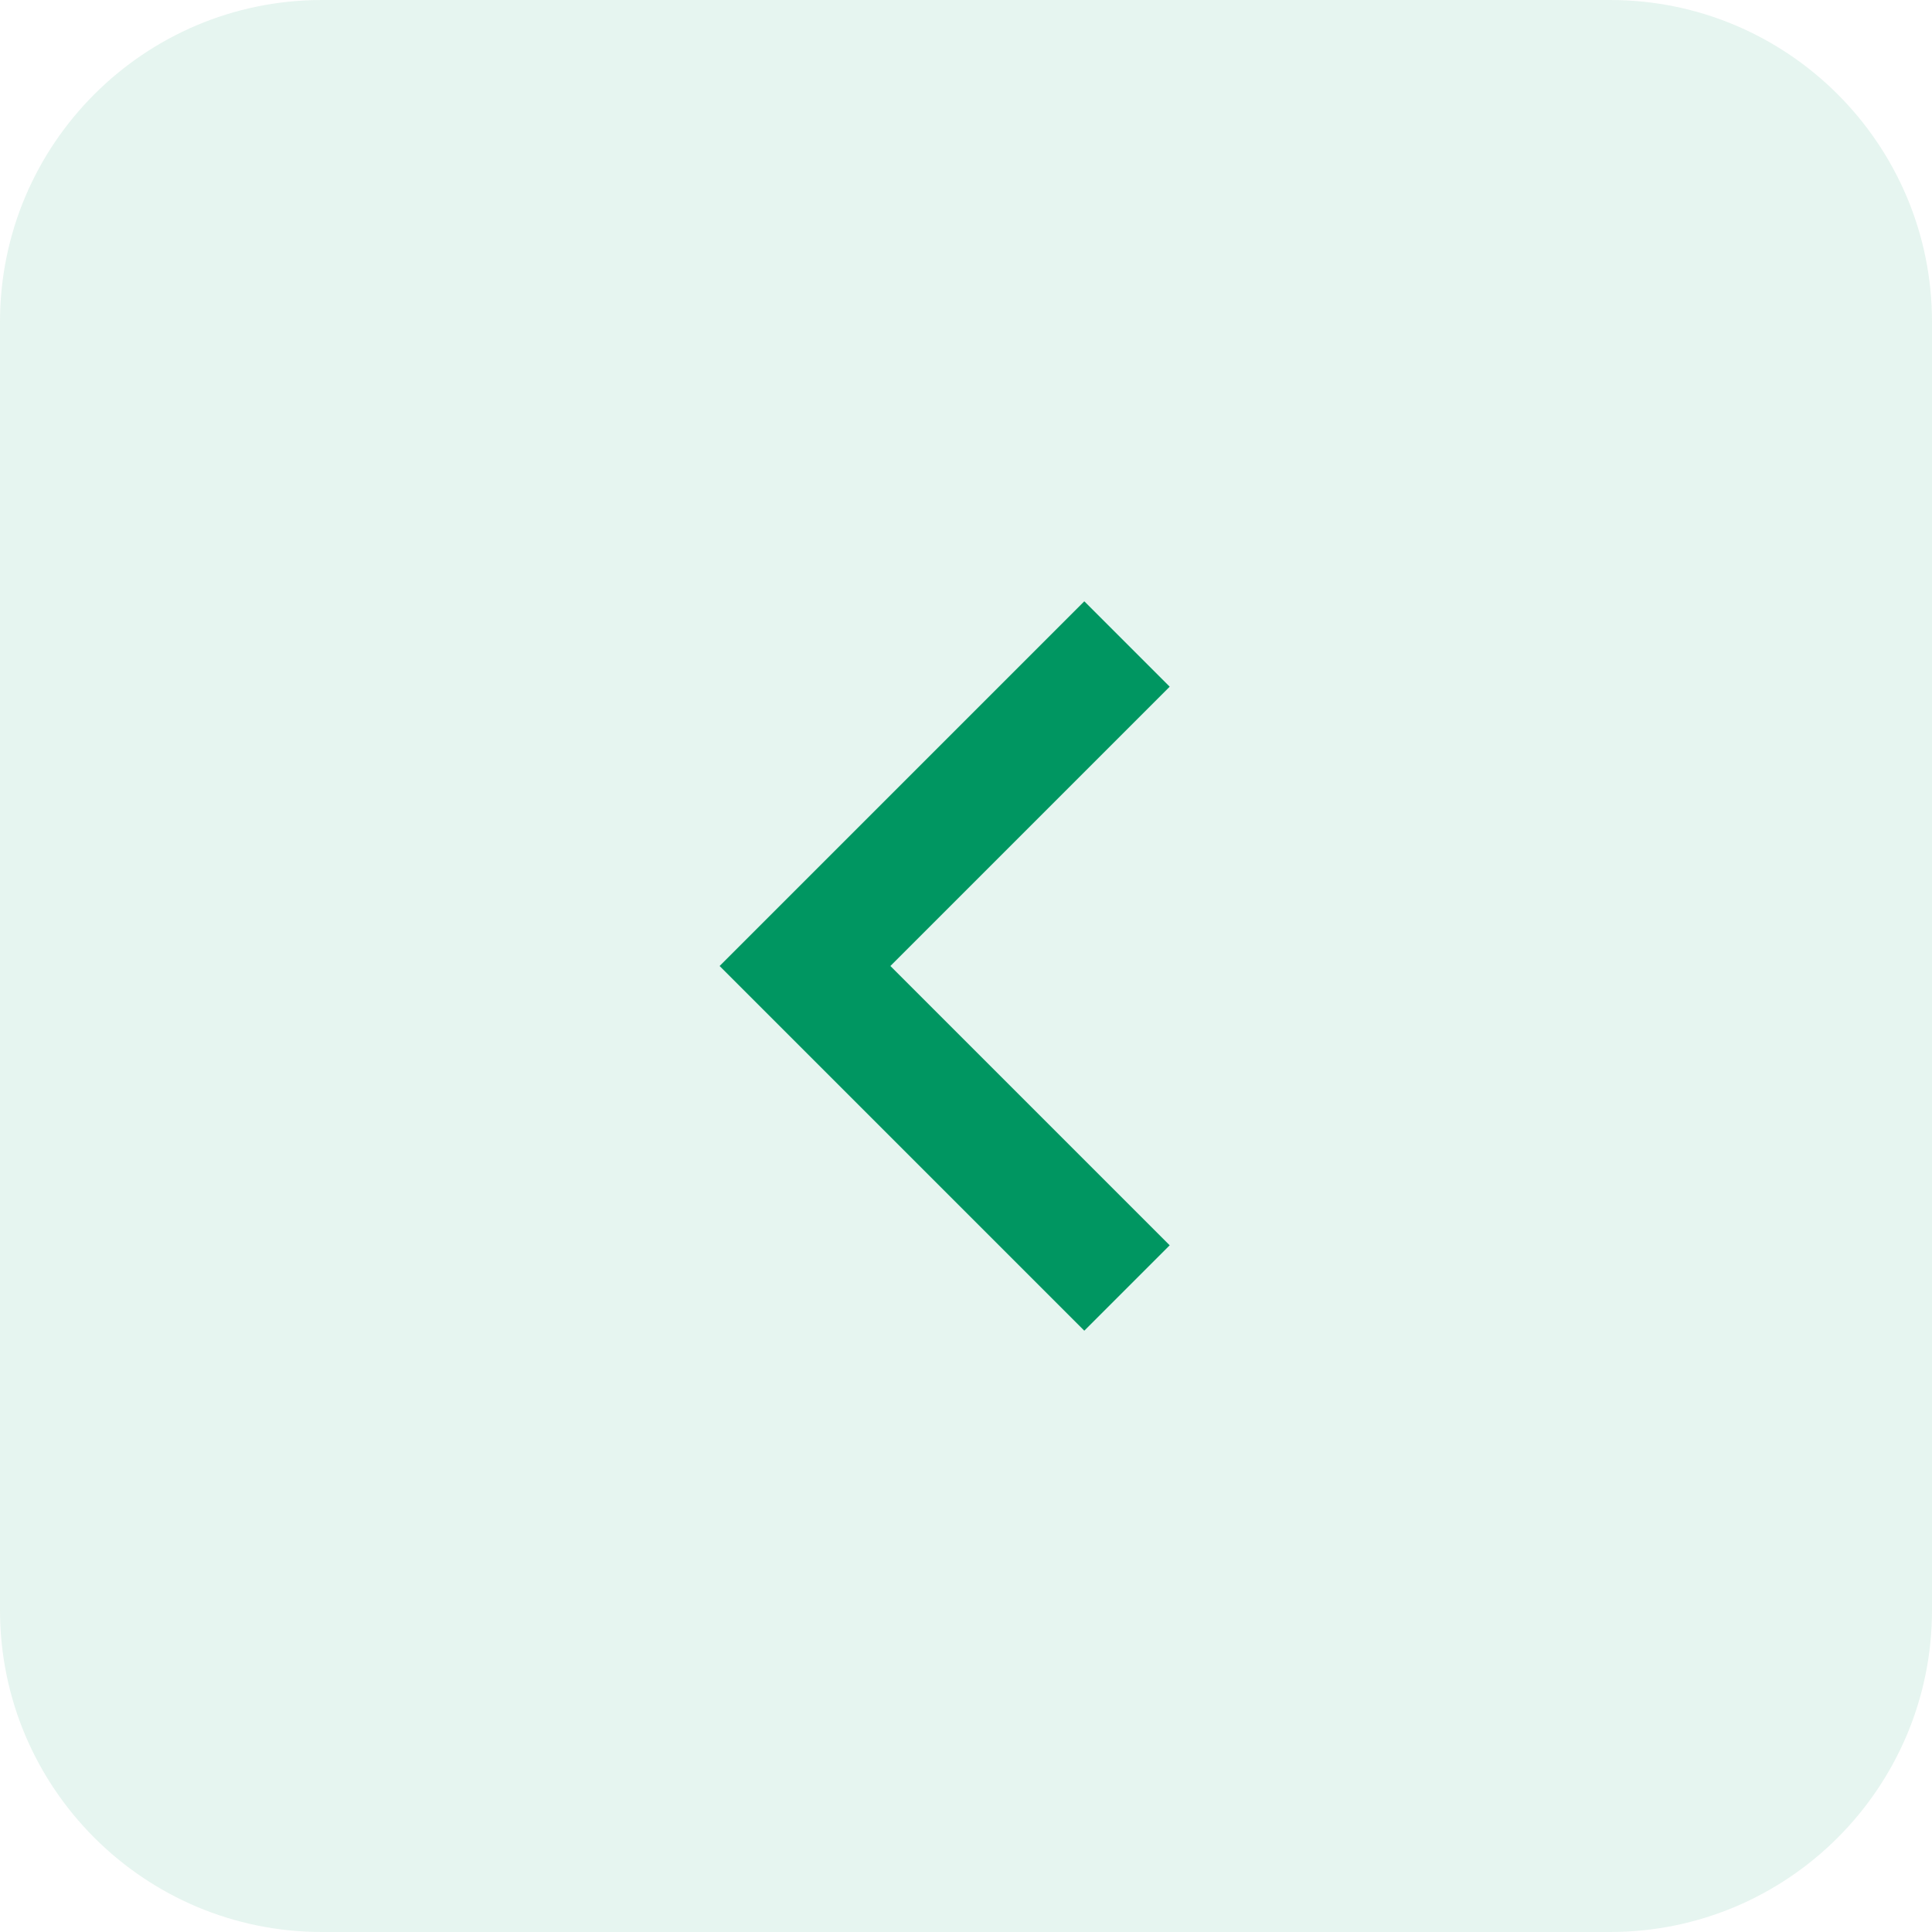
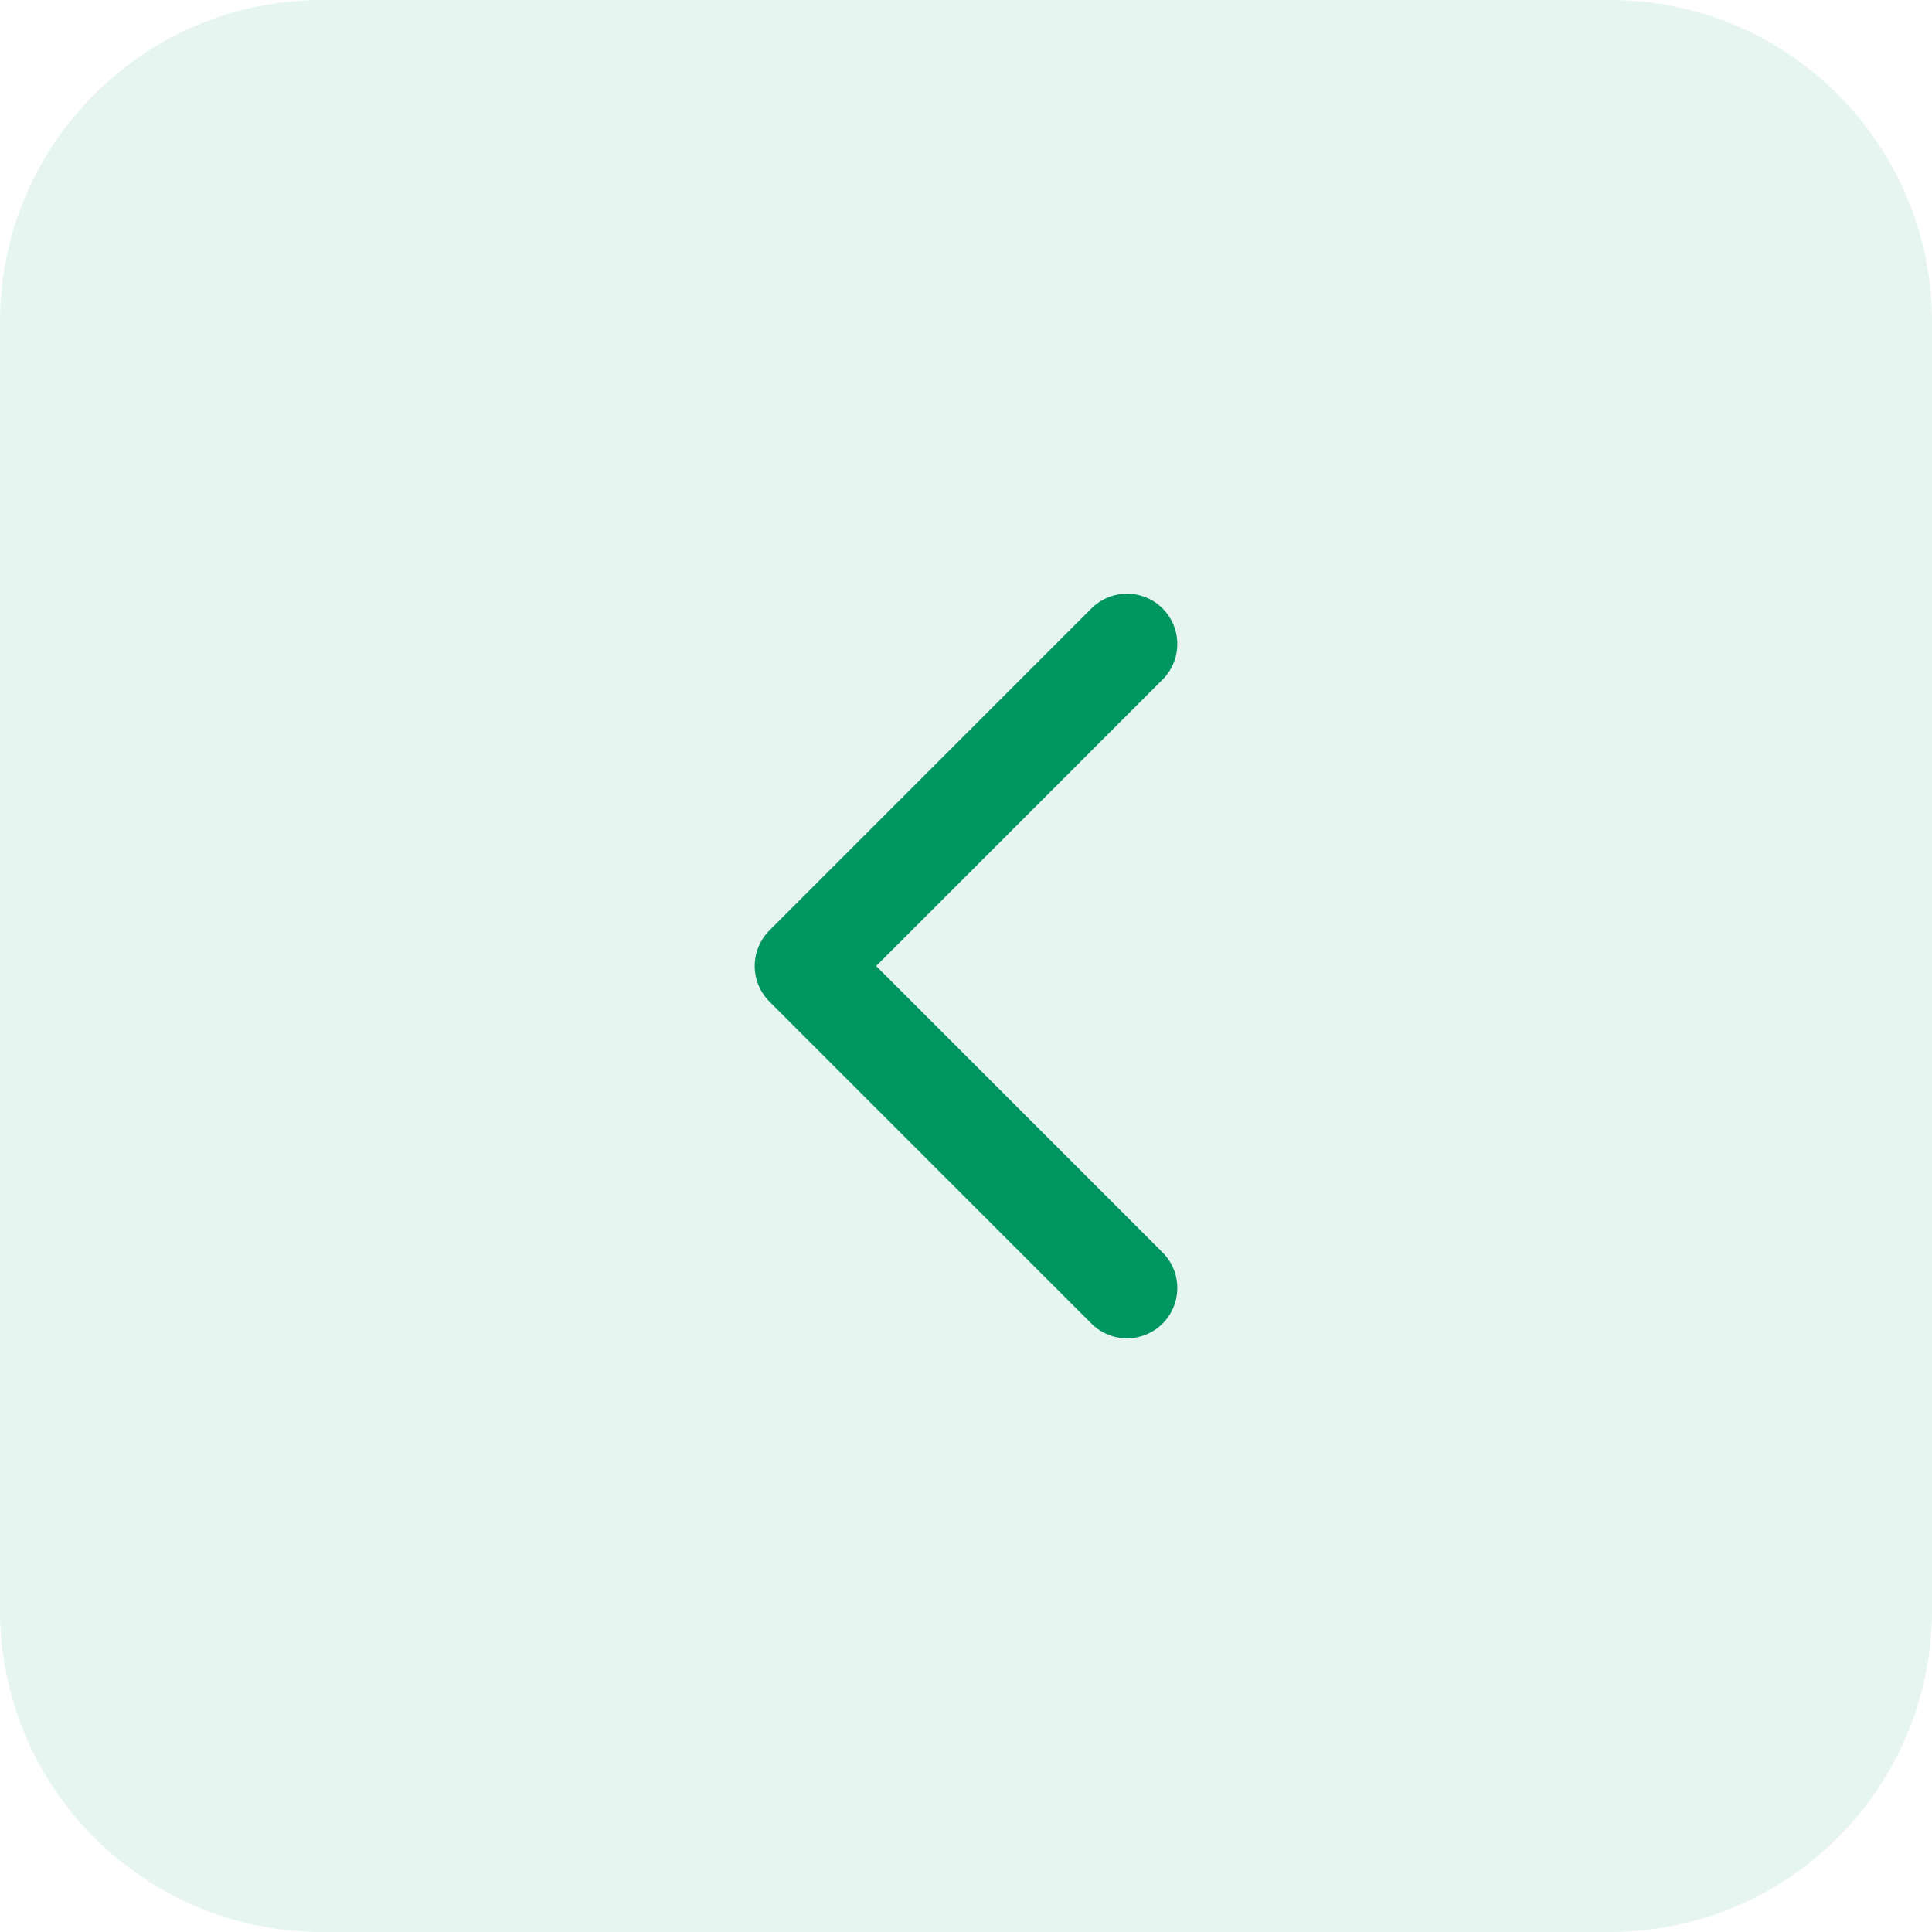
<svg xmlns="http://www.w3.org/2000/svg" width="48" height="48" viewBox="0 0 48 48" fill="none">
-   <rect opacity="0.1" width="48" height="48" rx="8" fill="#009661" />
-   <path d="M28 32L20 24L28 16" stroke="#009661" stroke-width="3" />
+   <rect width="48" height="48" rx="8" fill="#009661" fill-opacity="0.1" />
+   <path d="M28 32L20 24L28 16" stroke="#009661" stroke-width="2.5" stroke-linecap="round" stroke-linejoin="round" />
</svg>
